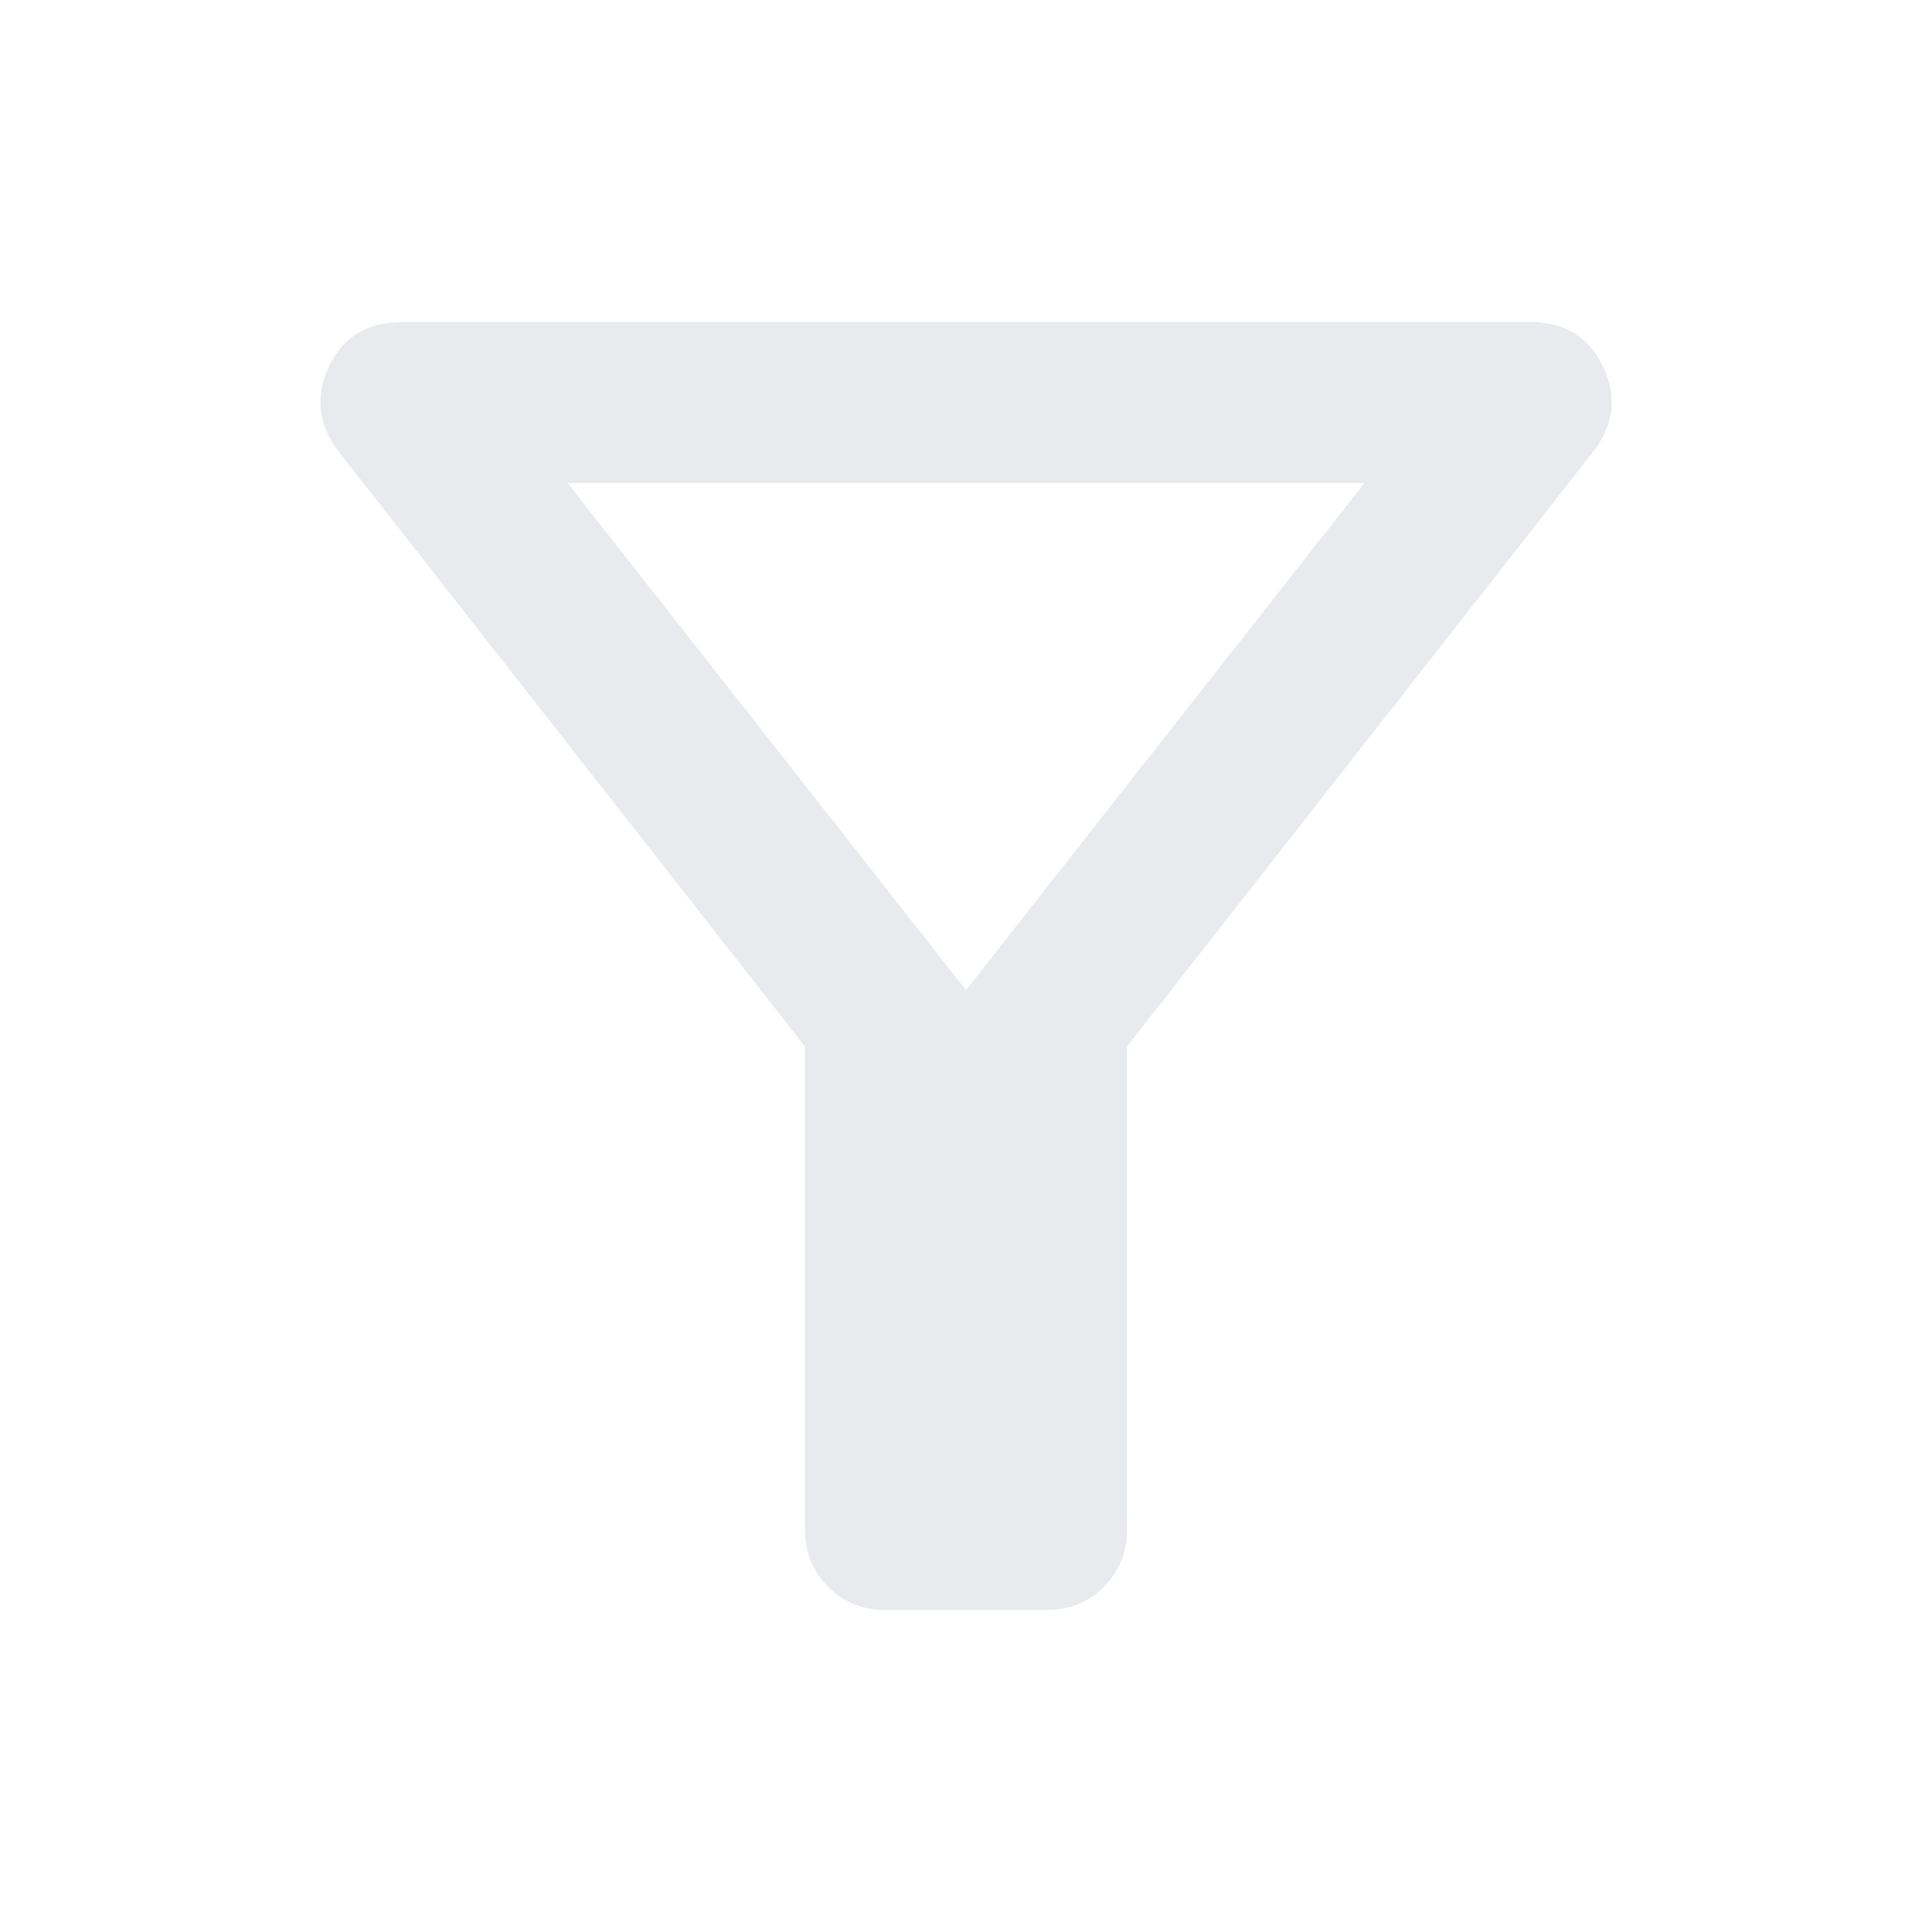
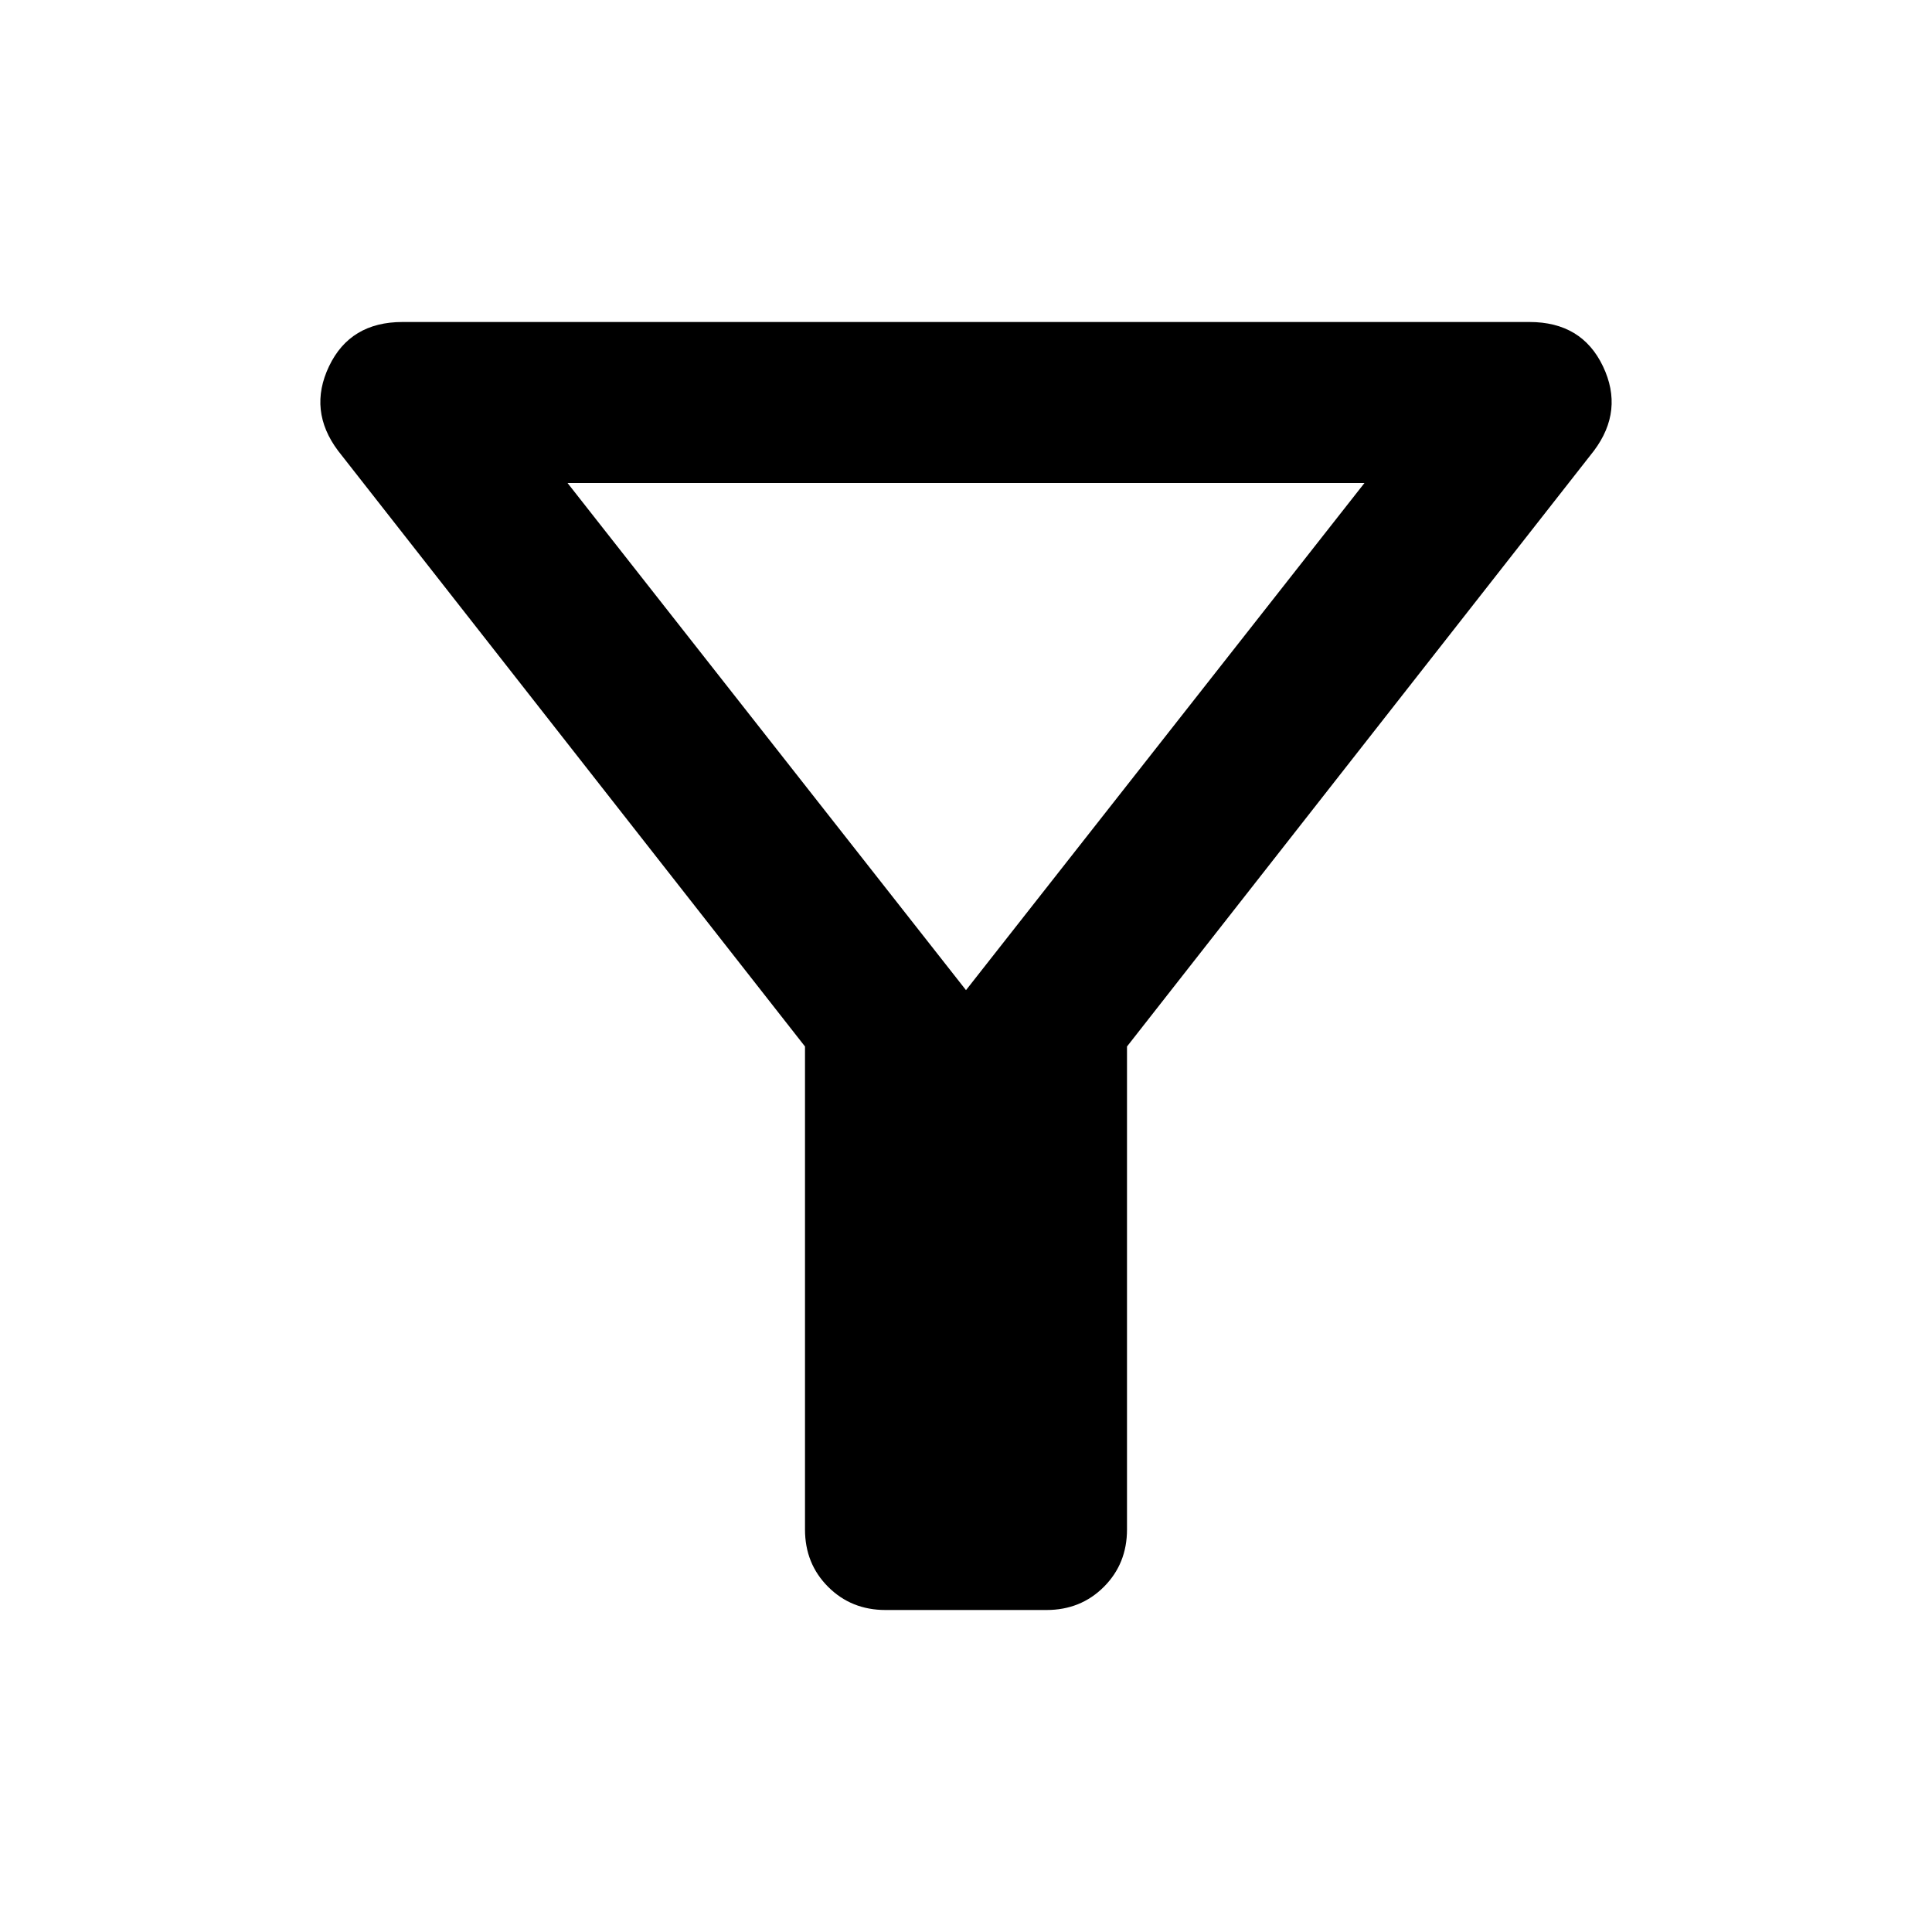
- <svg xmlns="http://www.w3.org/2000/svg" height="24px" viewBox="0 -960 960 960" width="24px" fill="#e8eaed">
+ <svg xmlns="http://www.w3.org/2000/svg" height="24px" viewBox="0 -960 960 960" width="24px" fill="#000">
  <path d="M440-160q-17 0-28.5-11.5T400-200v-240L168-736q-15-20-4.5-42t36.5-22h560q26 0 36.5 22t-4.5 42L560-440v240q0 17-11.5 28.5T520-160h-80Zm40-308 198-252H282l198 252Zm0 0Z" />
</svg>
